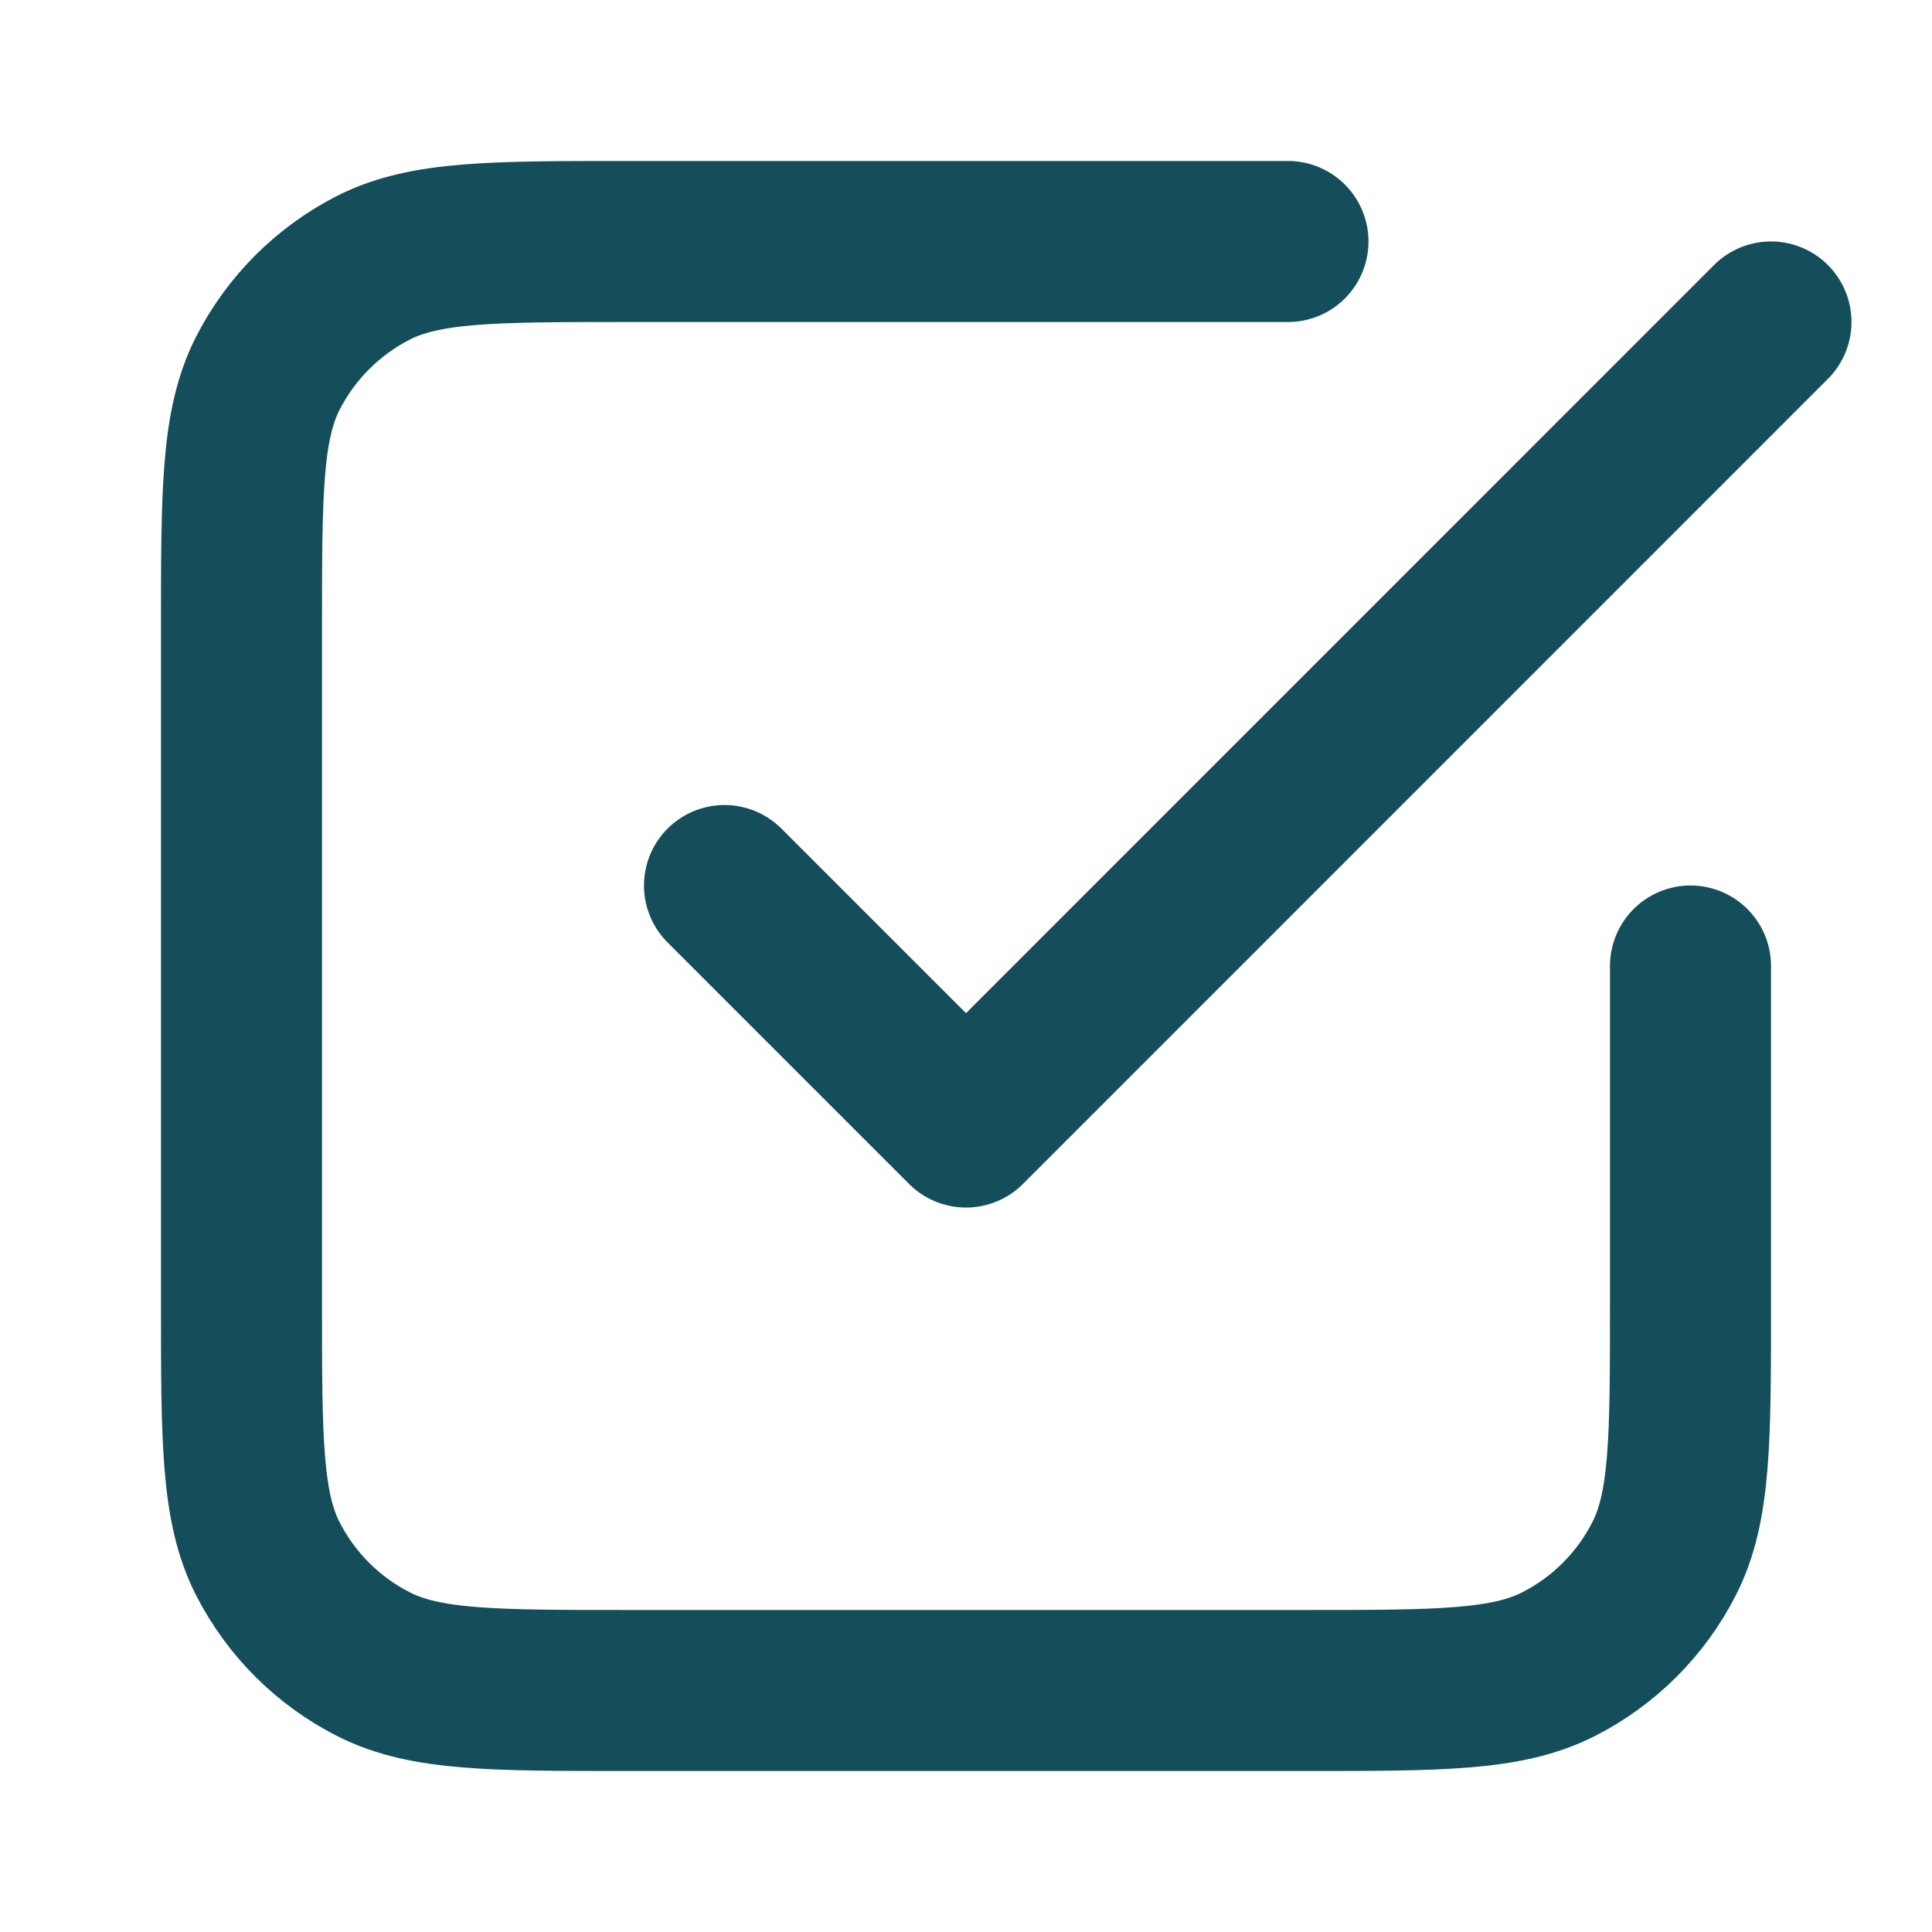
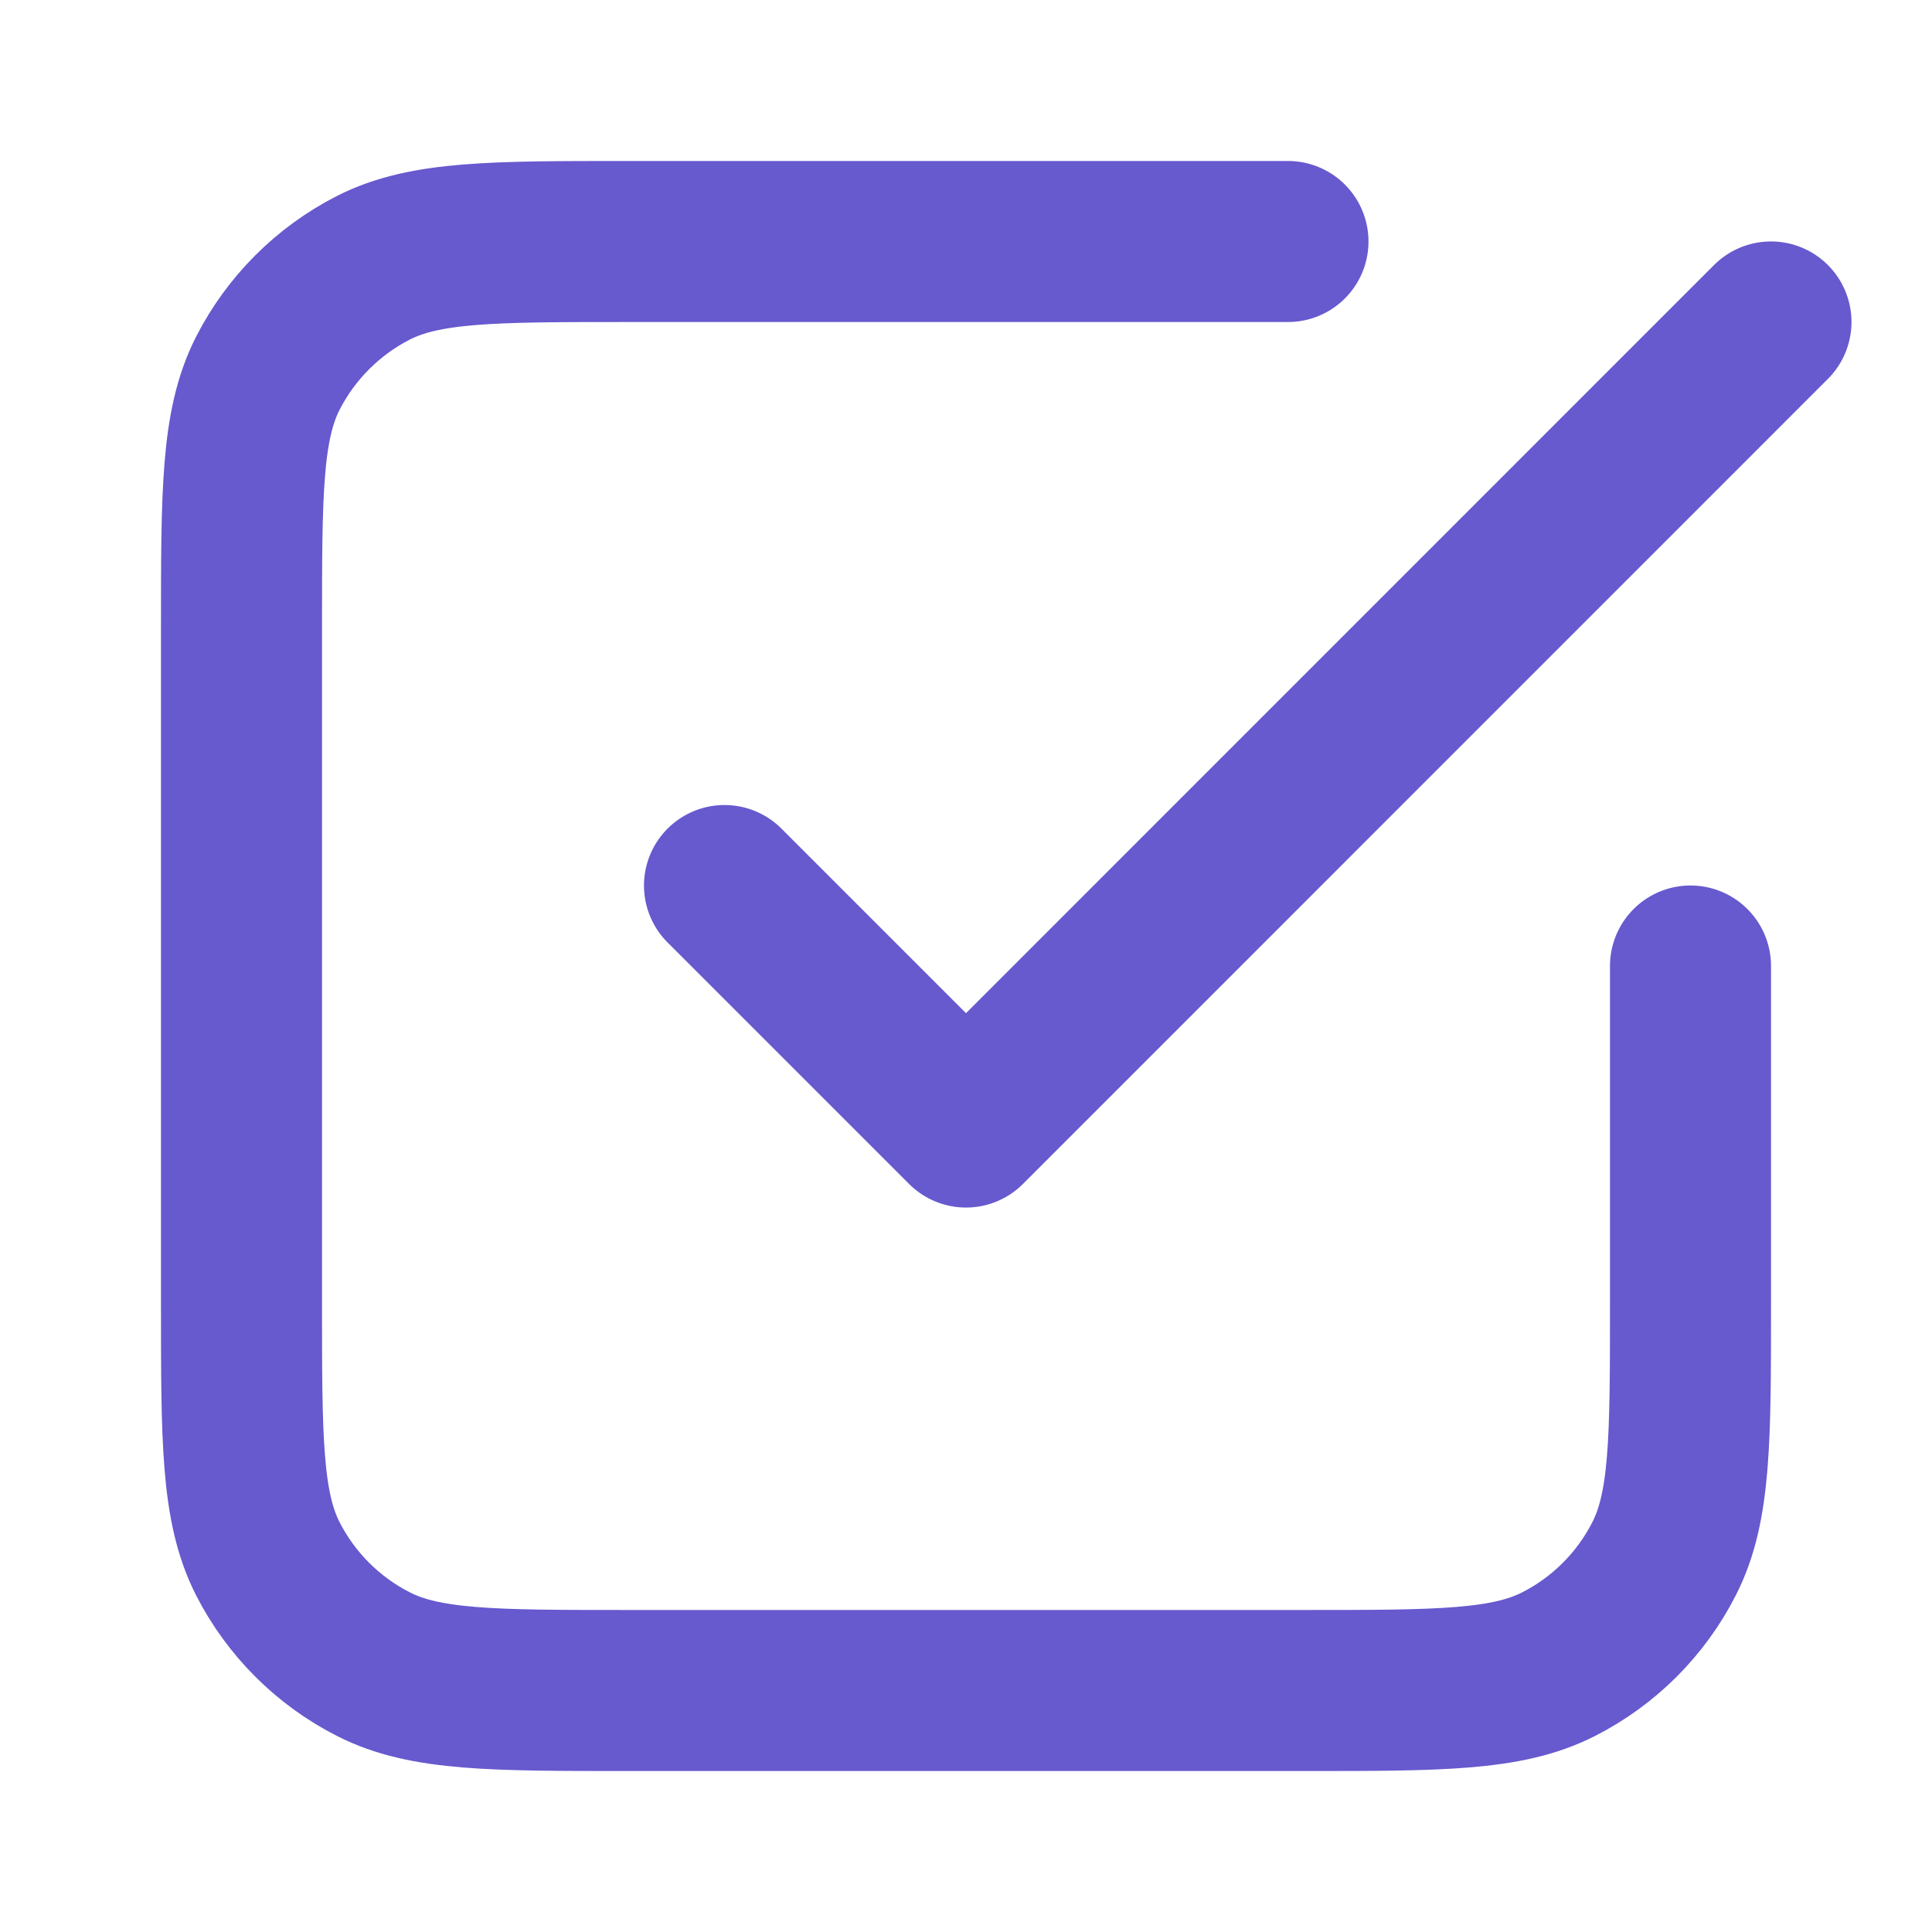
<svg xmlns="http://www.w3.org/2000/svg" width="20" height="20" viewBox="0 0 20 20" fill="none">
-   <path d="M7.5 9.167L10 11.667L18.333 3.333M13.333 2.5H6.5C5.1 2.5 4.4 2.5 3.865 2.772C3.395 3.012 3.012 3.395 2.772 3.865C2.5 4.4 2.5 5.1 2.5 6.5V13.5C2.5 14.9 2.5 15.6 2.772 16.135C3.012 16.605 3.395 16.988 3.865 17.227C4.4 17.5 5.1 17.5 6.5 17.5H13.5C14.9 17.5 15.6 17.5 16.135 17.227C16.605 16.988 16.988 16.605 17.227 16.135C17.5 15.6 17.5 14.9 17.5 13.5V10" stroke="#144E5A" stroke-width="1.667" stroke-linecap="round" stroke-linejoin="round" />
+   <path d="M7.5 9.167L10 11.667L18.333 3.333M13.333 2.5H6.5C5.1 2.5 4.4 2.5 3.865 2.772C3.395 3.012 3.012 3.395 2.772 3.865C2.5 4.4 2.5 5.1 2.5 6.5V13.5C2.5 14.9 2.5 15.6 2.772 16.135C3.012 16.605 3.395 16.988 3.865 17.227C4.4 17.5 5.1 17.5 6.5 17.5H13.5C14.9 17.5 15.6 17.5 16.135 17.227C16.605 16.988 16.988 16.605 17.227 16.135C17.5 15.6 17.5 14.9 17.5 13.5V10" stroke="#6759CE" stroke-width="1.667" stroke-linecap="round" stroke-linejoin="round" />
</svg>
